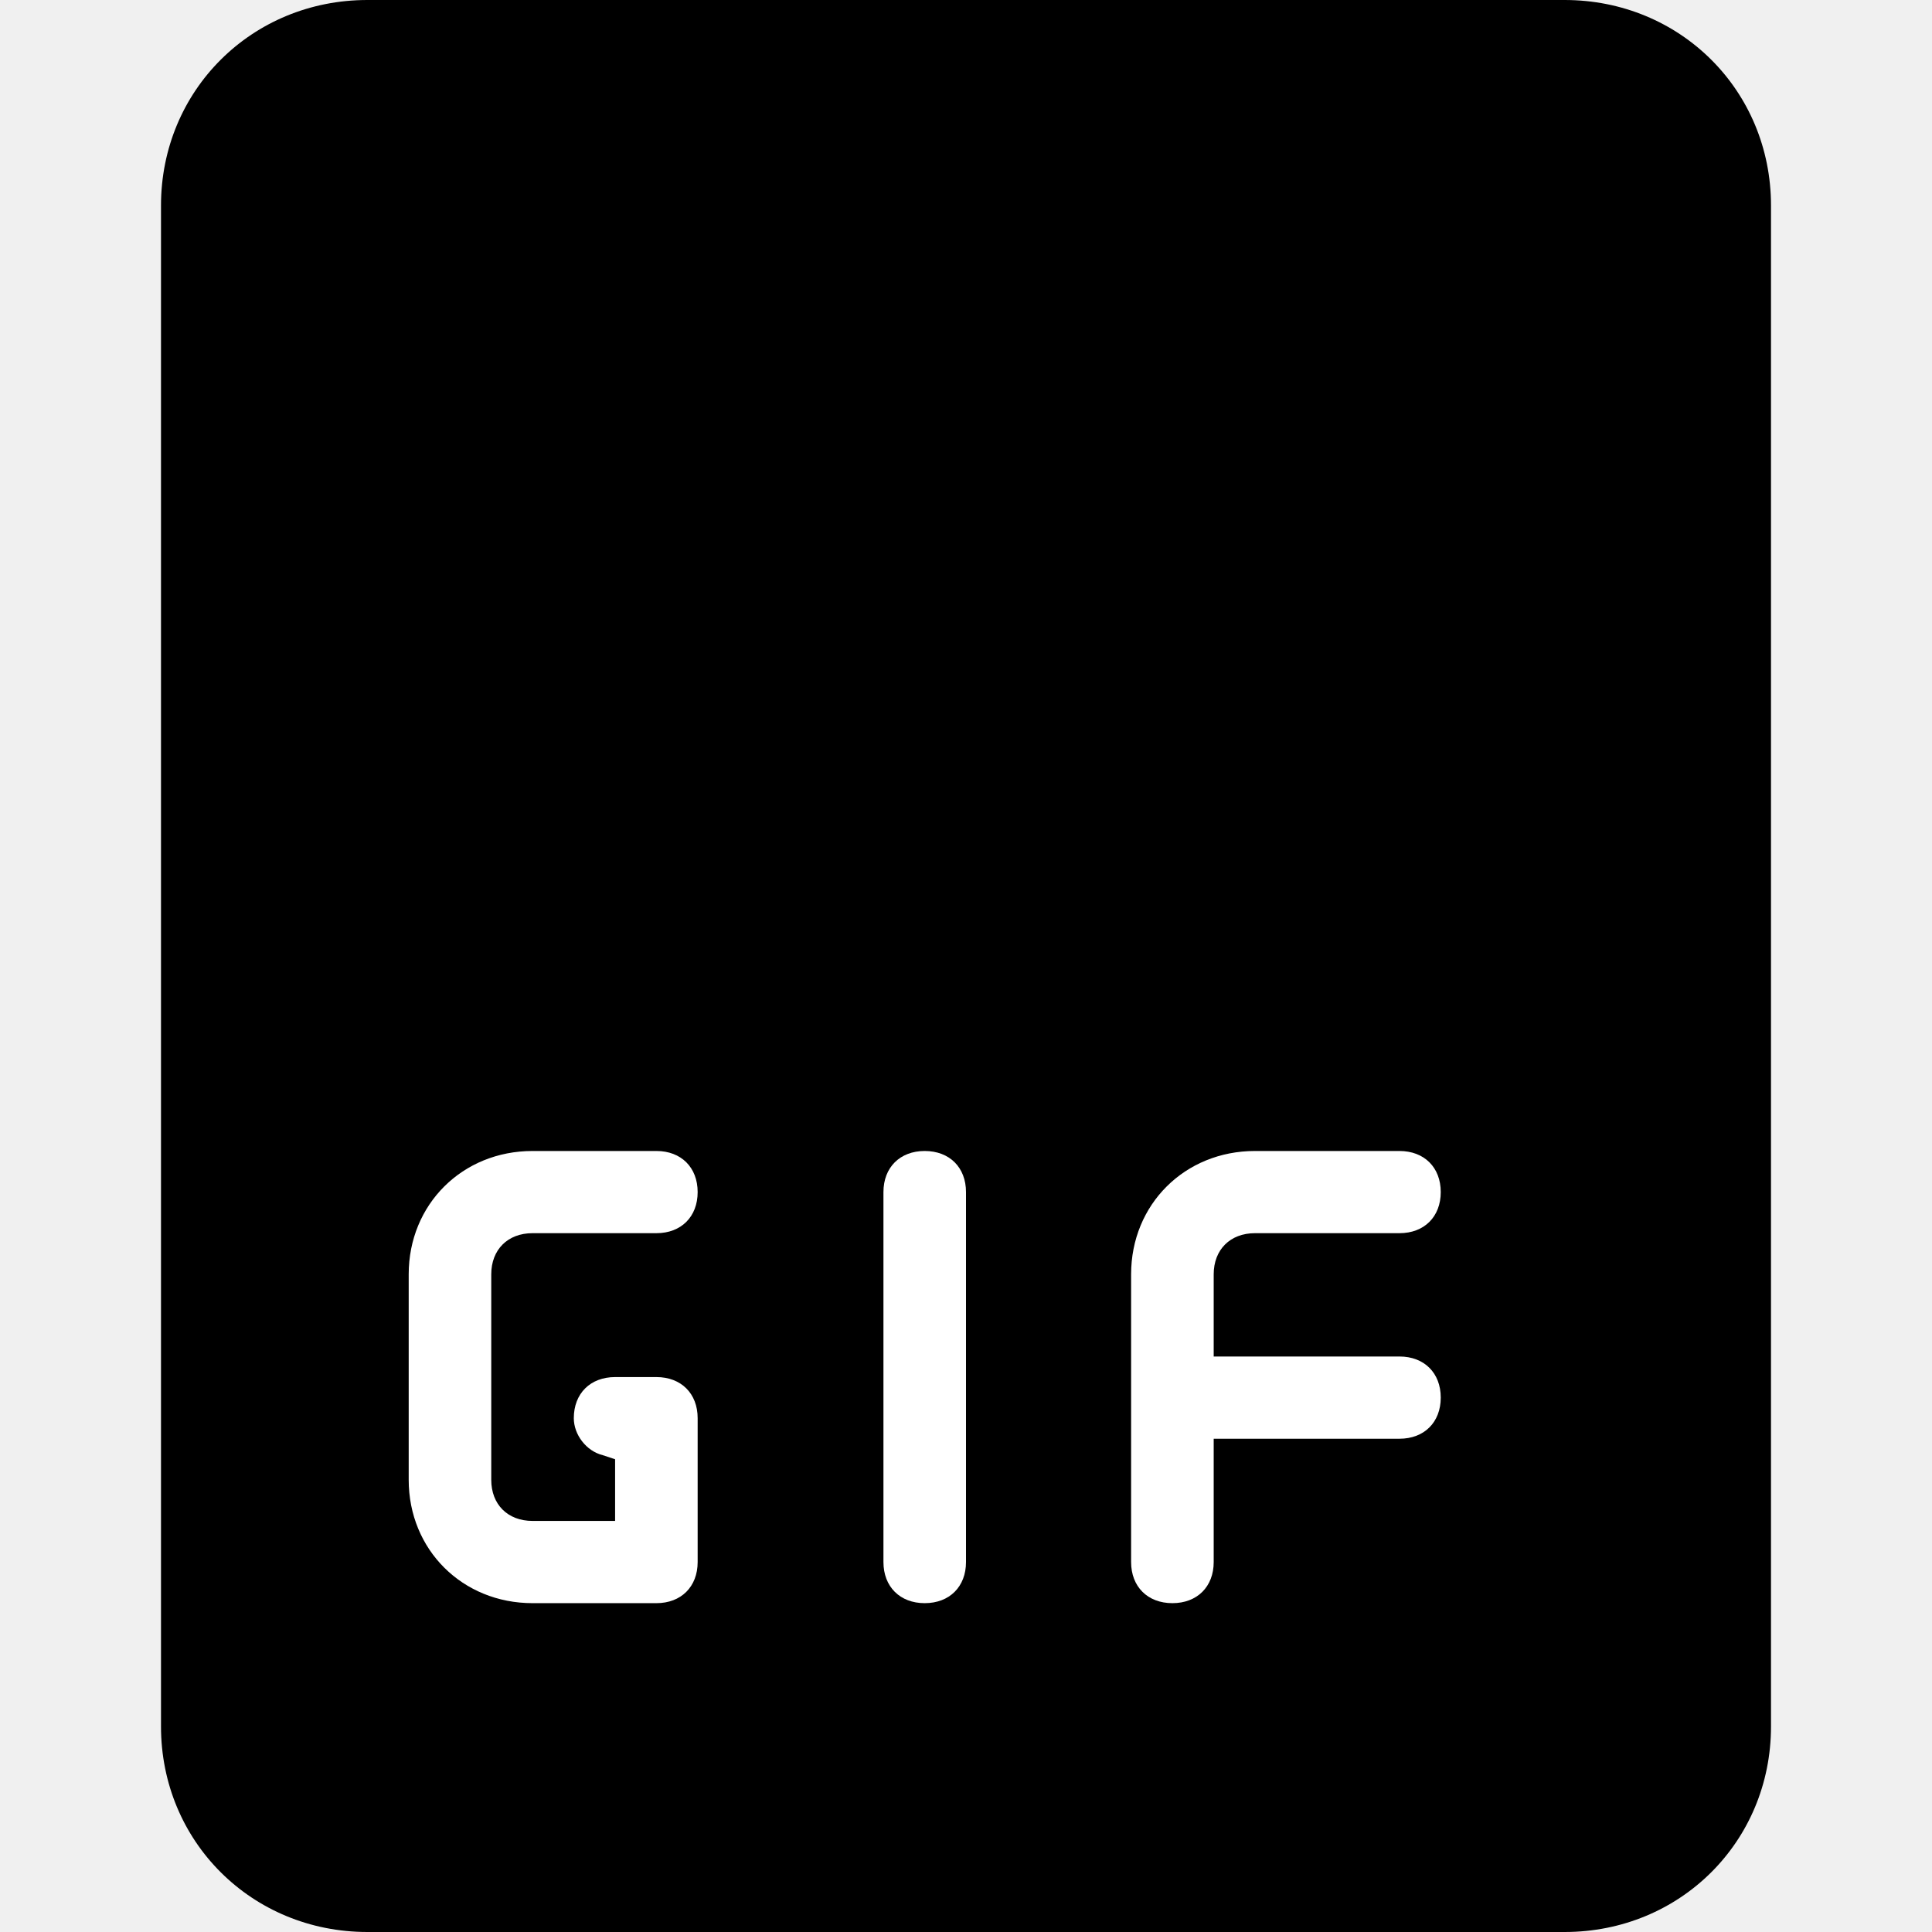
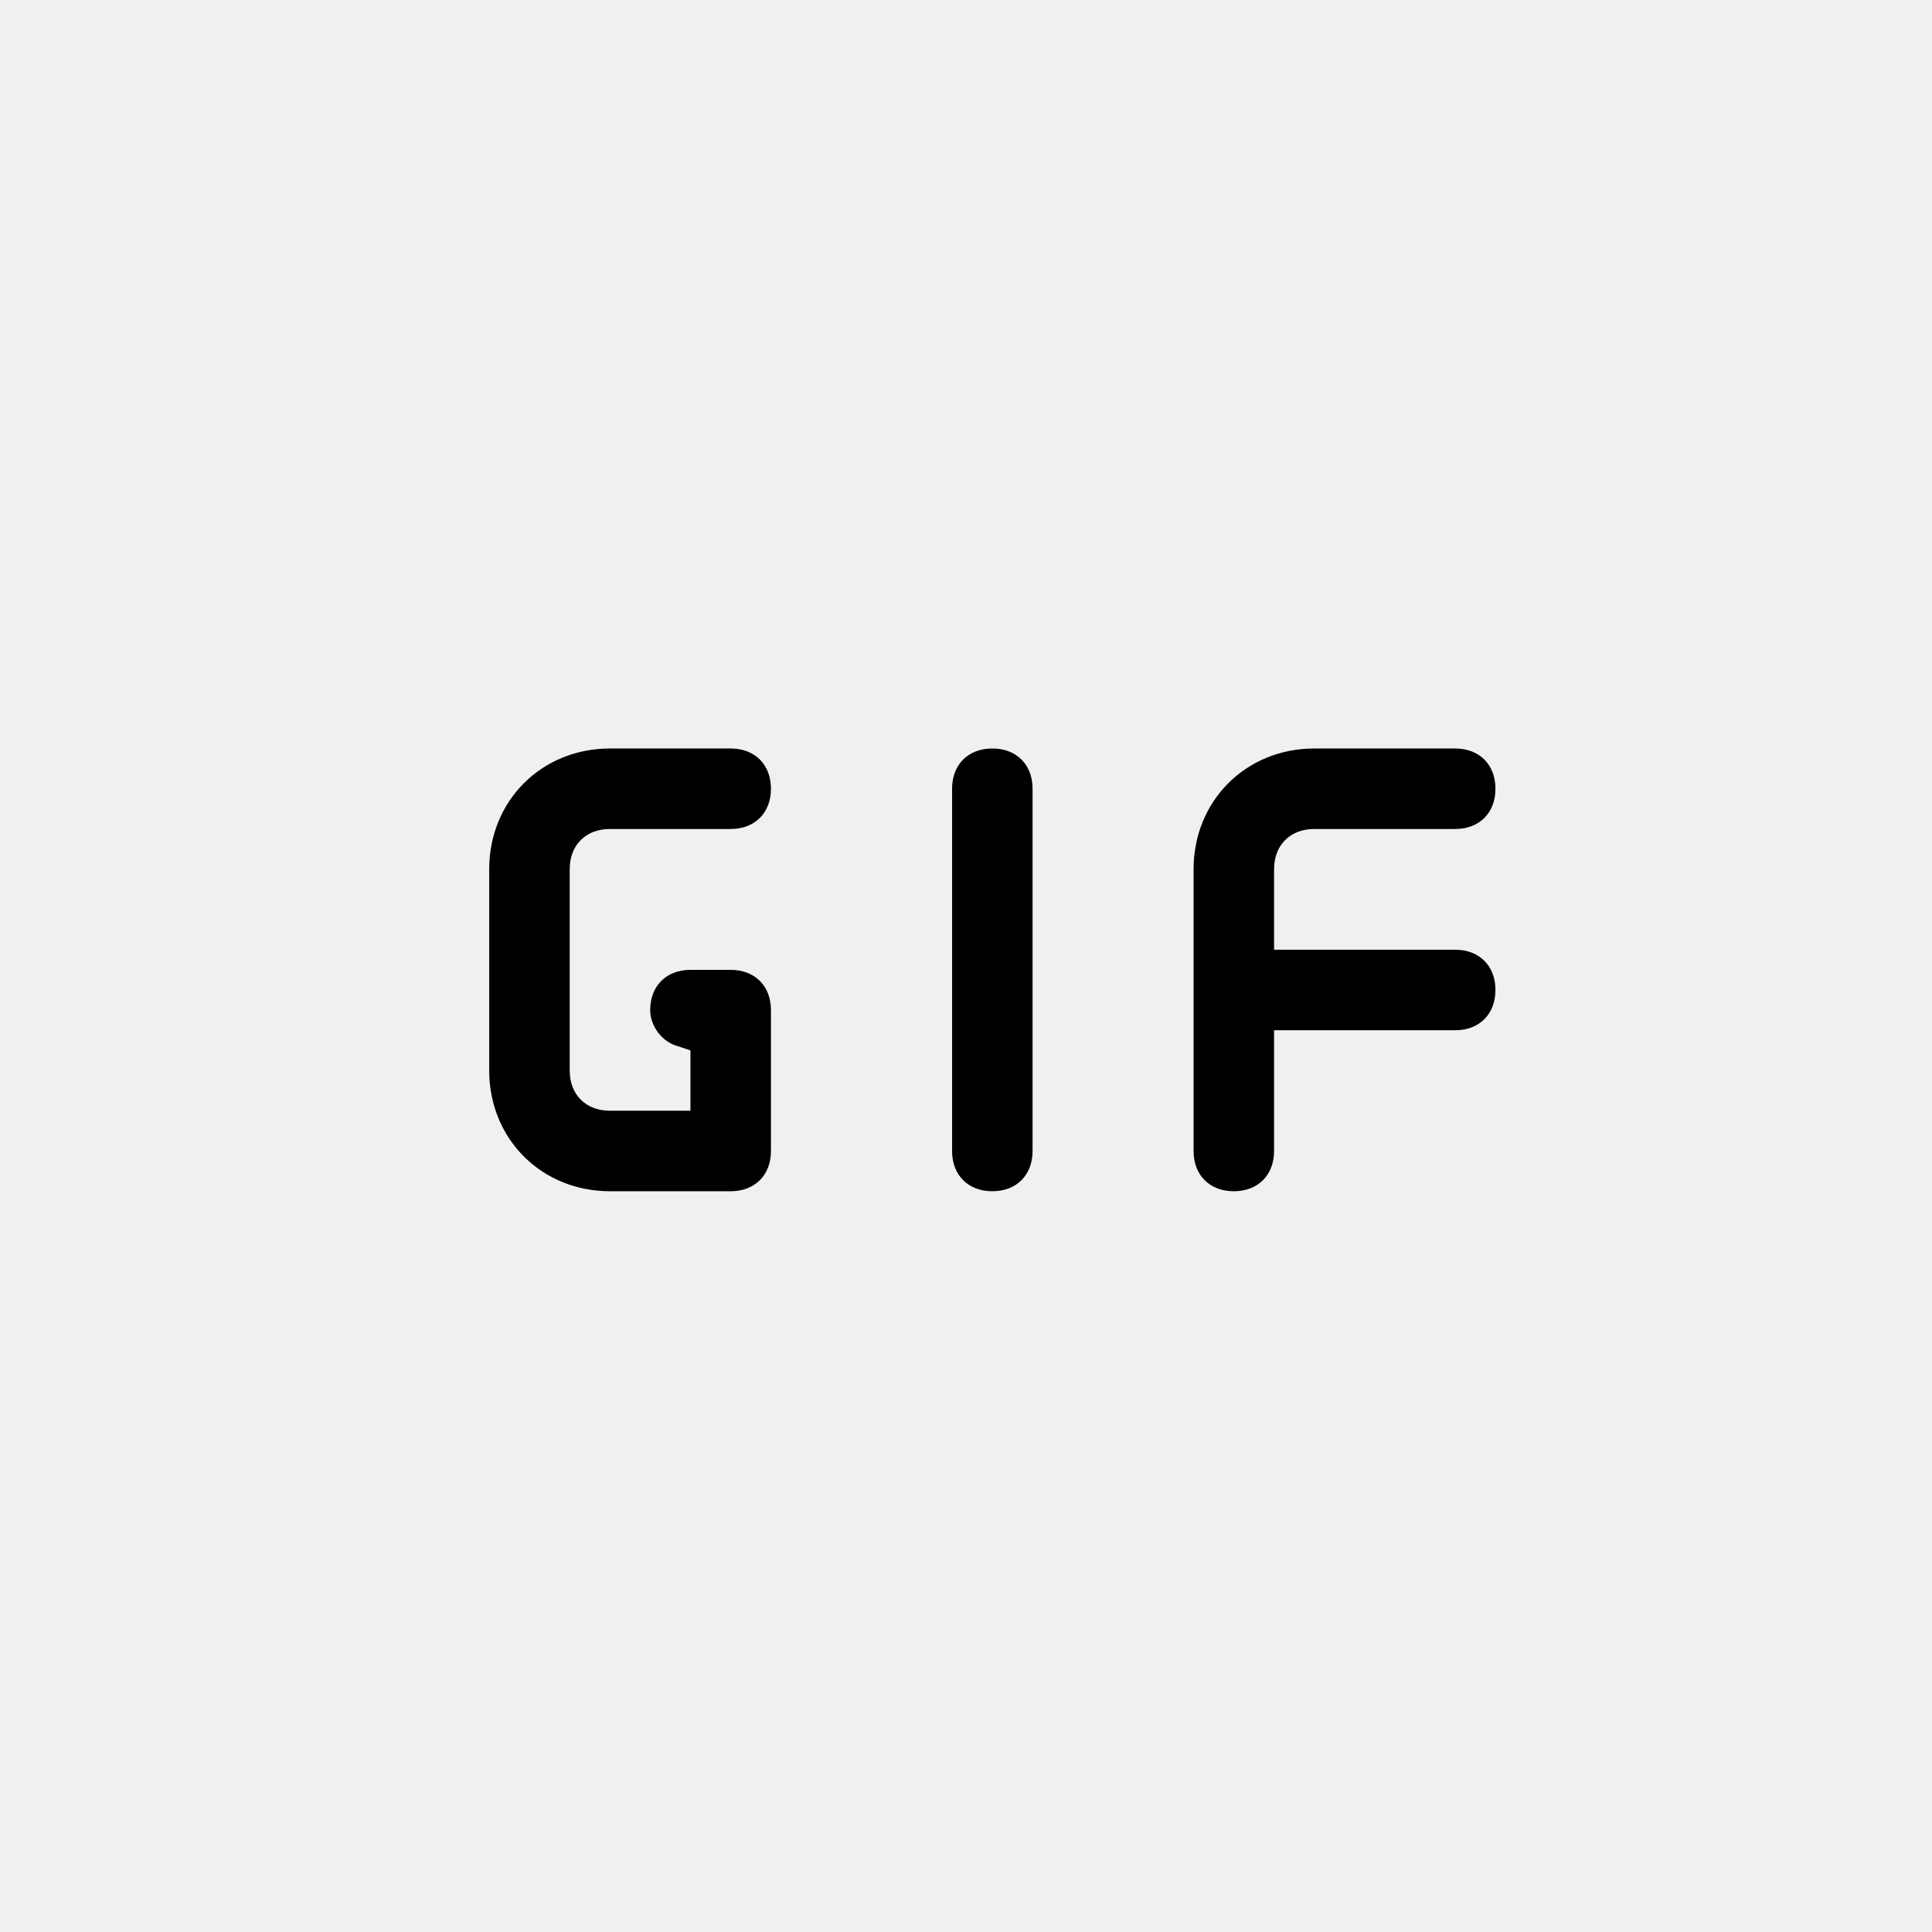
<svg xmlns="http://www.w3.org/2000/svg" width="48" height="48" viewBox="0 0 48 48" fill="none">
-   <path d="M38.872 0H9.128C6.256 0 4 2.247 4 5.106V42.894C4 45.753 6.256 48 9.128 48H38.872C41.744 48 44 45.753 44 42.894V5.106C44 2.247 41.744 0 38.872 0Z" fill="black" />
-   <path d="M13.231 30.638H16.308C16.923 30.638 17.333 30.23 17.333 29.617C17.333 29.004 16.923 28.596 16.308 28.596H13.231C11.487 28.596 10.154 29.923 10.154 31.66V36.766C10.154 38.502 11.487 39.83 13.231 39.83H16.308C16.923 39.83 17.333 39.421 17.333 38.809V35.234C17.333 34.621 16.923 34.213 16.308 34.213H15.282C14.667 34.213 14.256 34.621 14.256 35.234C14.256 35.642 14.564 36.051 14.974 36.153L15.282 36.255V36.664V37.277V37.787H14.769H13.231C12.615 37.787 12.205 37.379 12.205 36.766V31.66C12.205 31.047 12.615 30.638 13.231 30.638Z" fill="white" />
-   <path d="M22.974 28.596C22.359 28.596 21.949 29.004 21.949 29.617V38.809C21.949 39.421 22.359 39.83 22.974 39.83C23.59 39.83 24 39.421 24 38.809V29.617C24 29.004 23.59 28.596 22.974 28.596Z" fill="white" />
-   <path d="M30.154 31.66C30.154 31.047 30.564 30.638 31.18 30.638H34.769C35.385 30.638 35.795 30.23 35.795 29.617C35.795 29.004 35.385 28.596 34.769 28.596H31.18C29.436 28.596 28.102 29.923 28.102 31.66V38.809C28.102 39.421 28.513 39.83 29.128 39.83C29.744 39.83 30.154 39.421 30.154 38.809V36.255V35.745H30.667H34.769C35.385 35.745 35.795 35.336 35.795 34.723C35.795 34.111 35.385 33.702 34.769 33.702H30.667H30.154V33.191V31.66Z" fill="white" />
+   <path d="M15.154 20.596H18.154C18.754 20.596 19.154 20.196 19.154 19.596C19.154 18.996 18.754 18.596 18.154 18.596H15.154C13.454 18.596 12.154 19.896 12.154 21.596V26.596C12.154 28.296 13.454 29.596 15.154 29.596H18.154C18.754 29.596 19.154 29.196 19.154 28.596V25.096C19.154 24.496 18.754 24.096 18.154 24.096H17.154C16.554 24.096 16.154 24.496 16.154 25.096C16.154 25.496 16.454 25.896 16.854 25.996L17.154 26.096V26.496V27.096V27.596H16.654H15.154C14.554 27.596 14.154 27.196 14.154 26.596V21.596C14.154 20.996 14.554 20.596 15.154 20.596Z" fill="black" />
+   <path d="M24.654 18.596C24.054 18.596 23.654 18.996 23.654 19.596V28.596C23.654 29.196 24.054 29.596 24.654 29.596C25.254 29.596 25.654 29.196 25.654 28.596V19.596C25.654 18.996 25.254 18.596 24.654 18.596Z" fill="black" />
+   <path d="M31.654 21.596C31.654 20.996 32.054 20.596 32.654 20.596H36.154C36.754 20.596 37.154 20.196 37.154 19.596C37.154 18.996 36.754 18.596 36.154 18.596H32.654C30.954 18.596 29.654 19.896 29.654 21.596V28.596C29.654 29.196 30.054 29.596 30.654 29.596C31.254 29.596 31.654 29.196 31.654 28.596V26.096V25.596H32.154H36.154C36.754 25.596 37.154 25.196 37.154 24.596C37.154 23.996 36.754 23.596 36.154 23.596H32.154H31.654V23.096V21.596Z" fill="black" />
</svg>
